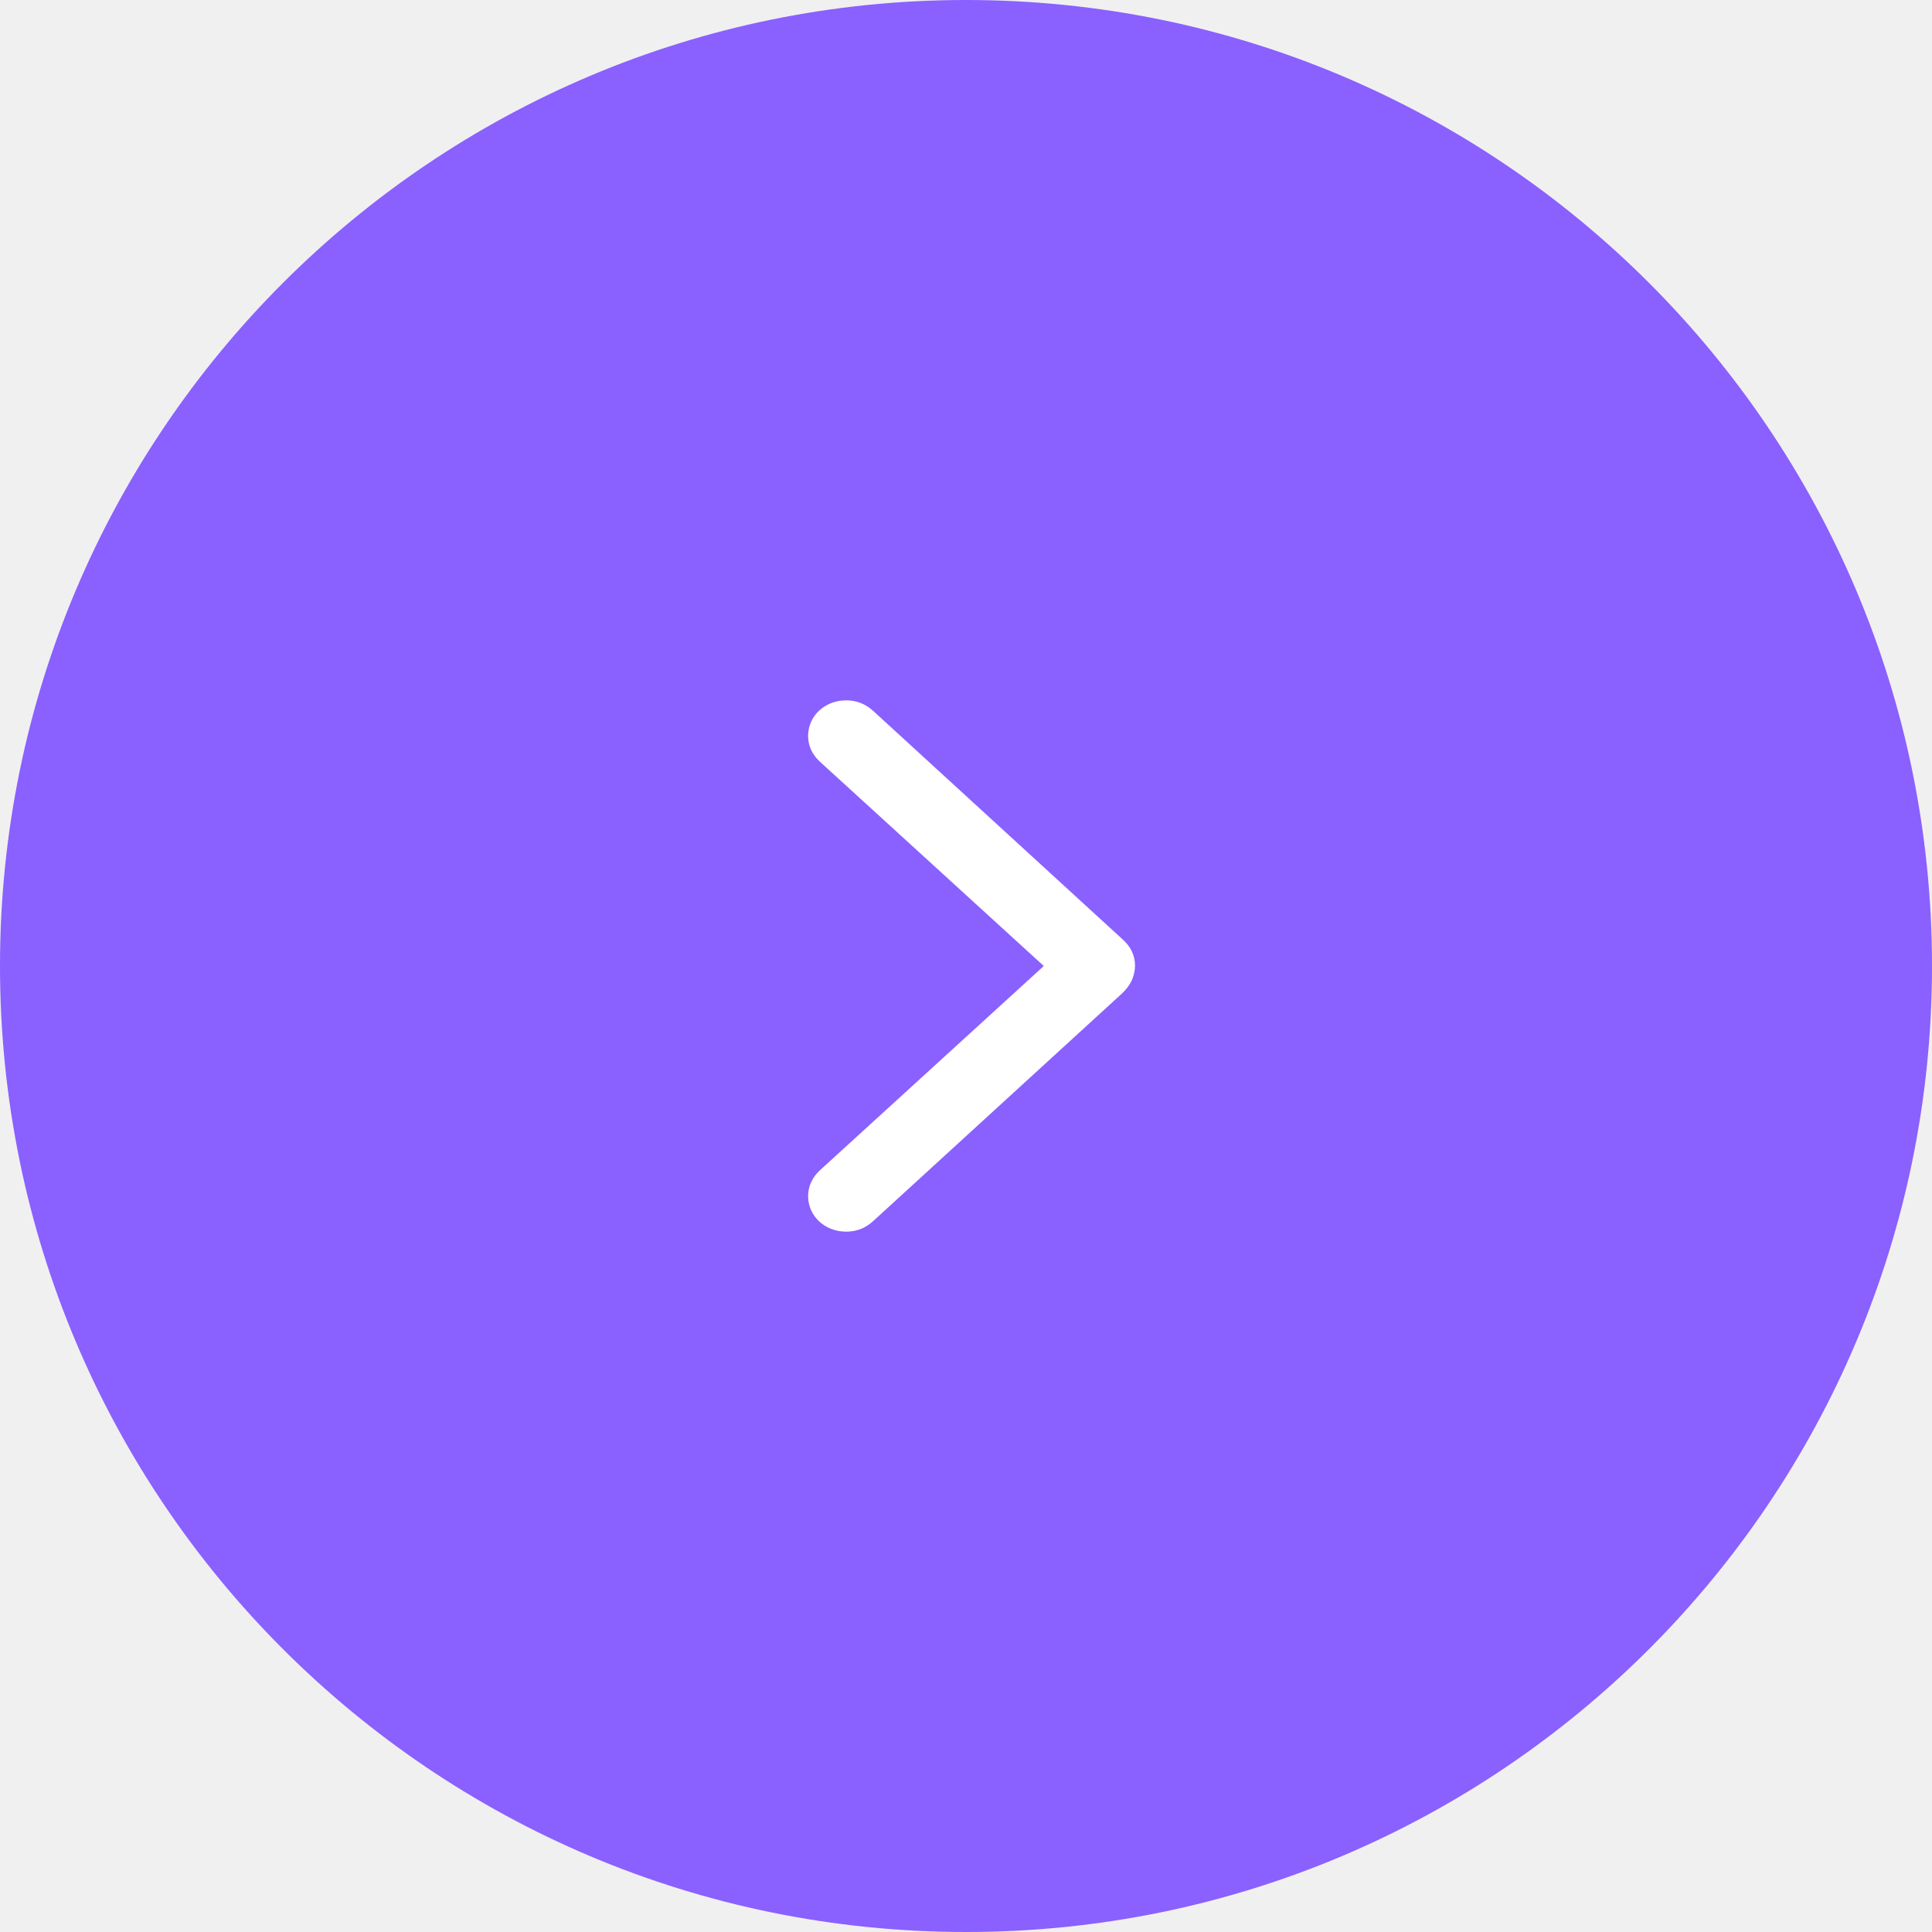
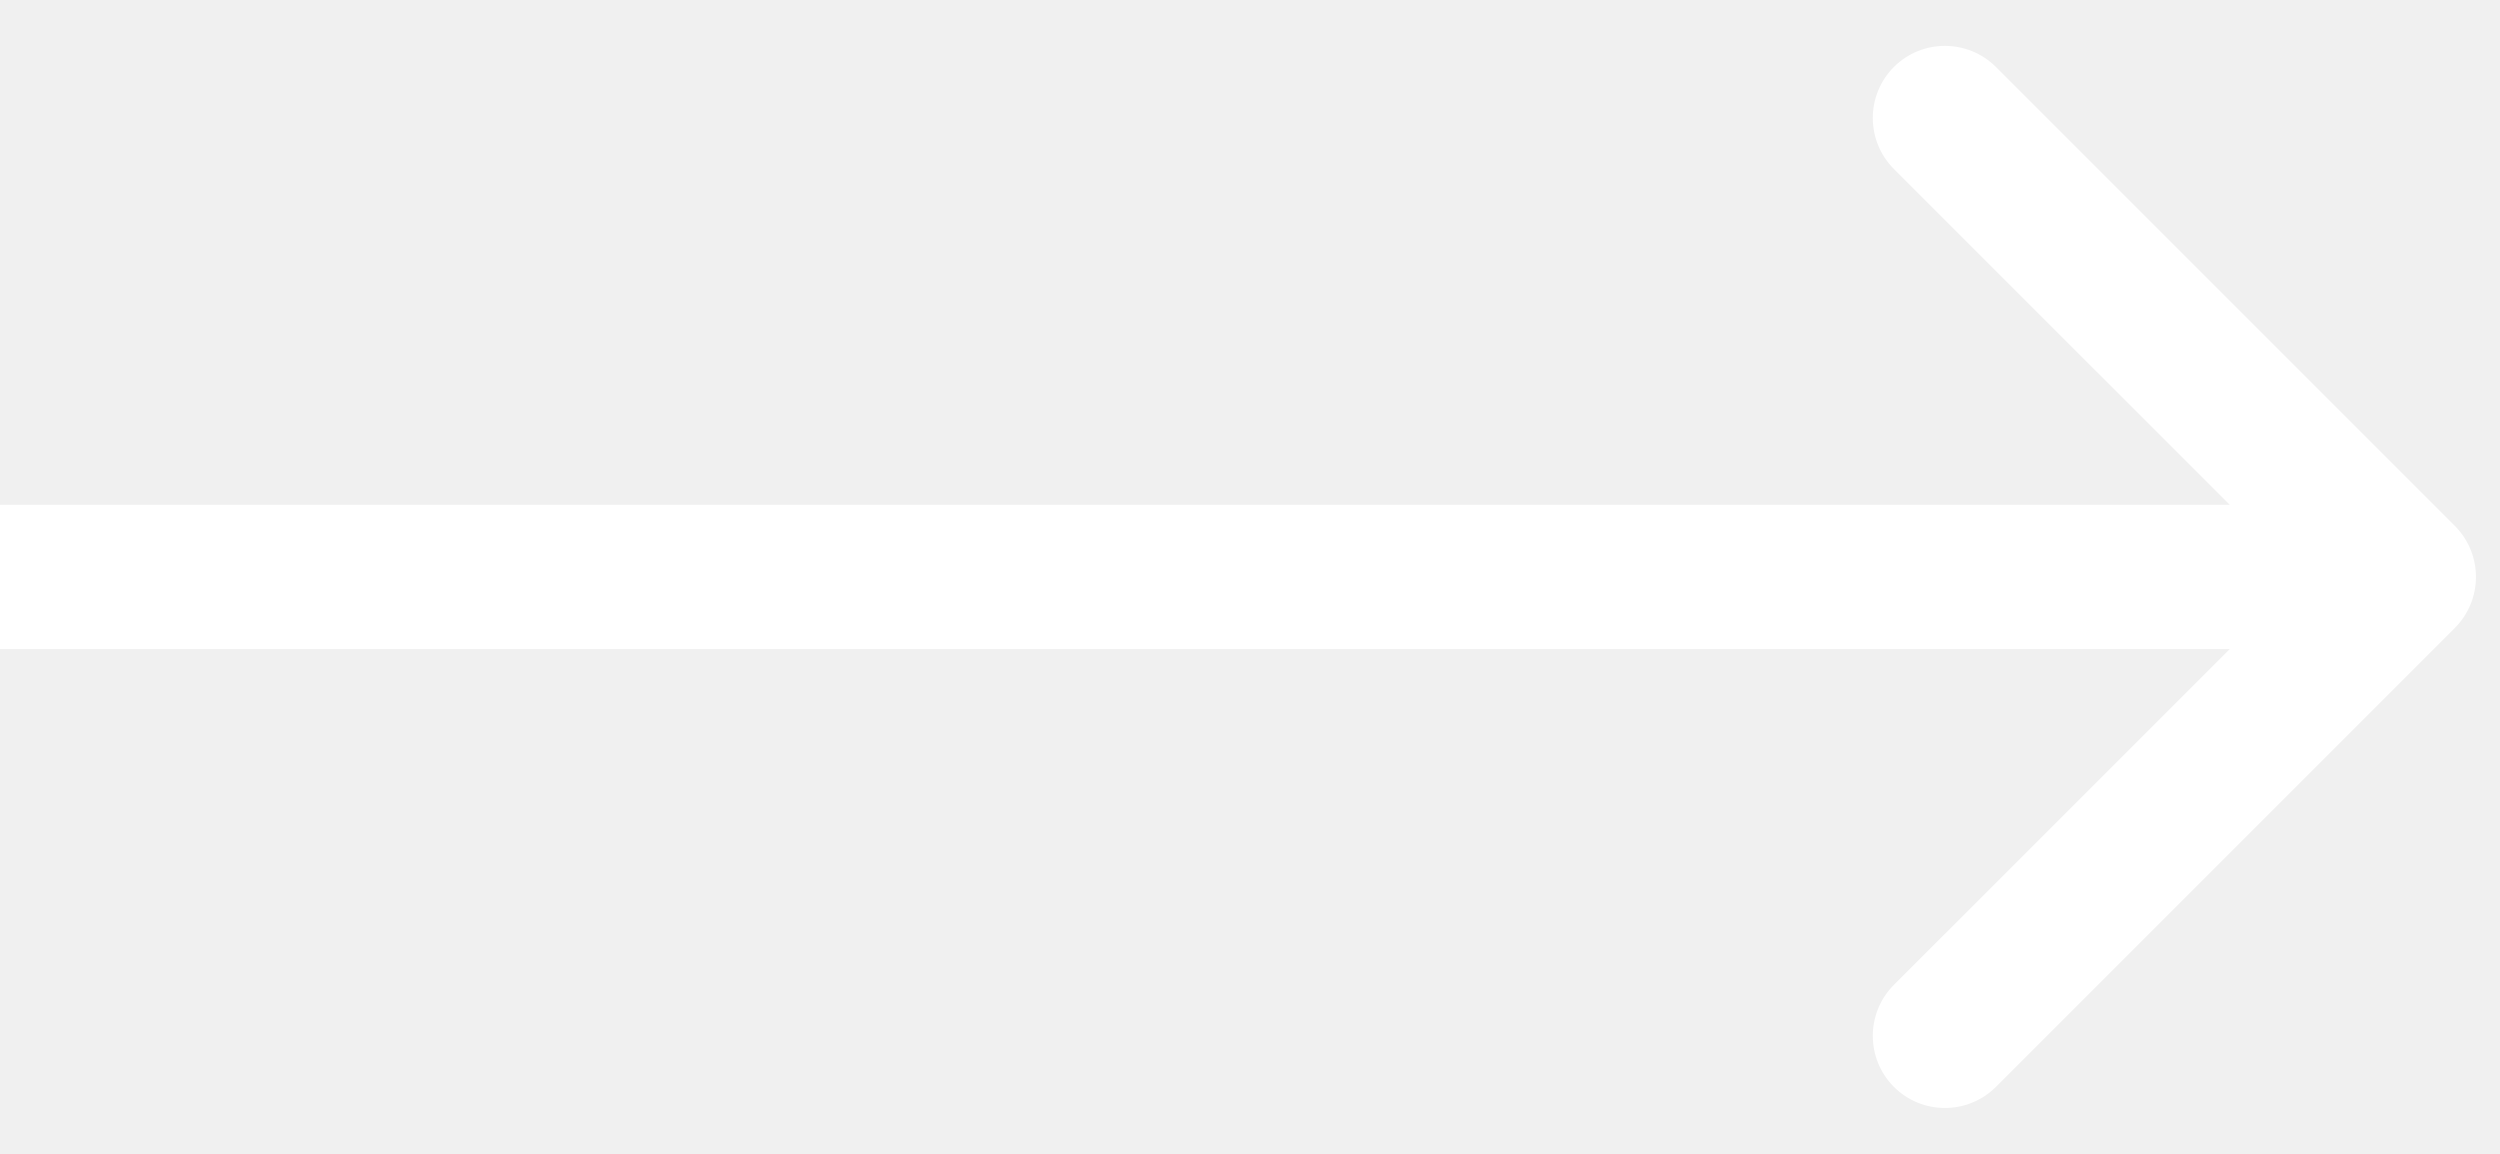
- <svg xmlns="http://www.w3.org/2000/svg" width="80" height="80" viewBox="0 0 80 80" fill="none">
-   <circle cx="40" cy="40" r="40" fill="#8A60FF" />
-   <path d="M47 40C46.987 40.434 46.814 40.806 46.456 41.141L36.14 50.578C35.835 50.851 35.477 51 35.039 51C34.151 51 33.462 50.355 33.462 49.524C33.462 49.127 33.634 48.755 33.939 48.47L43.221 40L33.939 31.53C33.634 31.245 33.462 30.885 33.462 30.476C33.462 29.645 34.151 29 35.039 29C35.464 29 35.835 29.149 36.14 29.422L46.456 38.871C46.828 39.194 47 39.566 47 40Z" fill="white" />
+ <svg xmlns="http://www.w3.org/2000/svg" width="52" height="24" viewBox="0 0 52 24" fill="none">
+   <path d="M51.061 13.061C51.646 12.475 51.646 11.525 51.061 10.939L41.515 1.393C40.929 0.808 39.979 0.808 39.393 1.393C38.808 1.979 38.808 2.929 39.393 3.515L47.879 12L39.393 20.485C38.808 21.071 38.808 22.021 39.393 22.607C39.979 23.192 40.929 23.192 41.515 22.607L51.061 13.061ZM-1.31134e-07 13.5L50 13.5L50 10.5L1.31134e-07 10.5L-1.31134e-07 13.5Z" fill="white" />
</svg>
